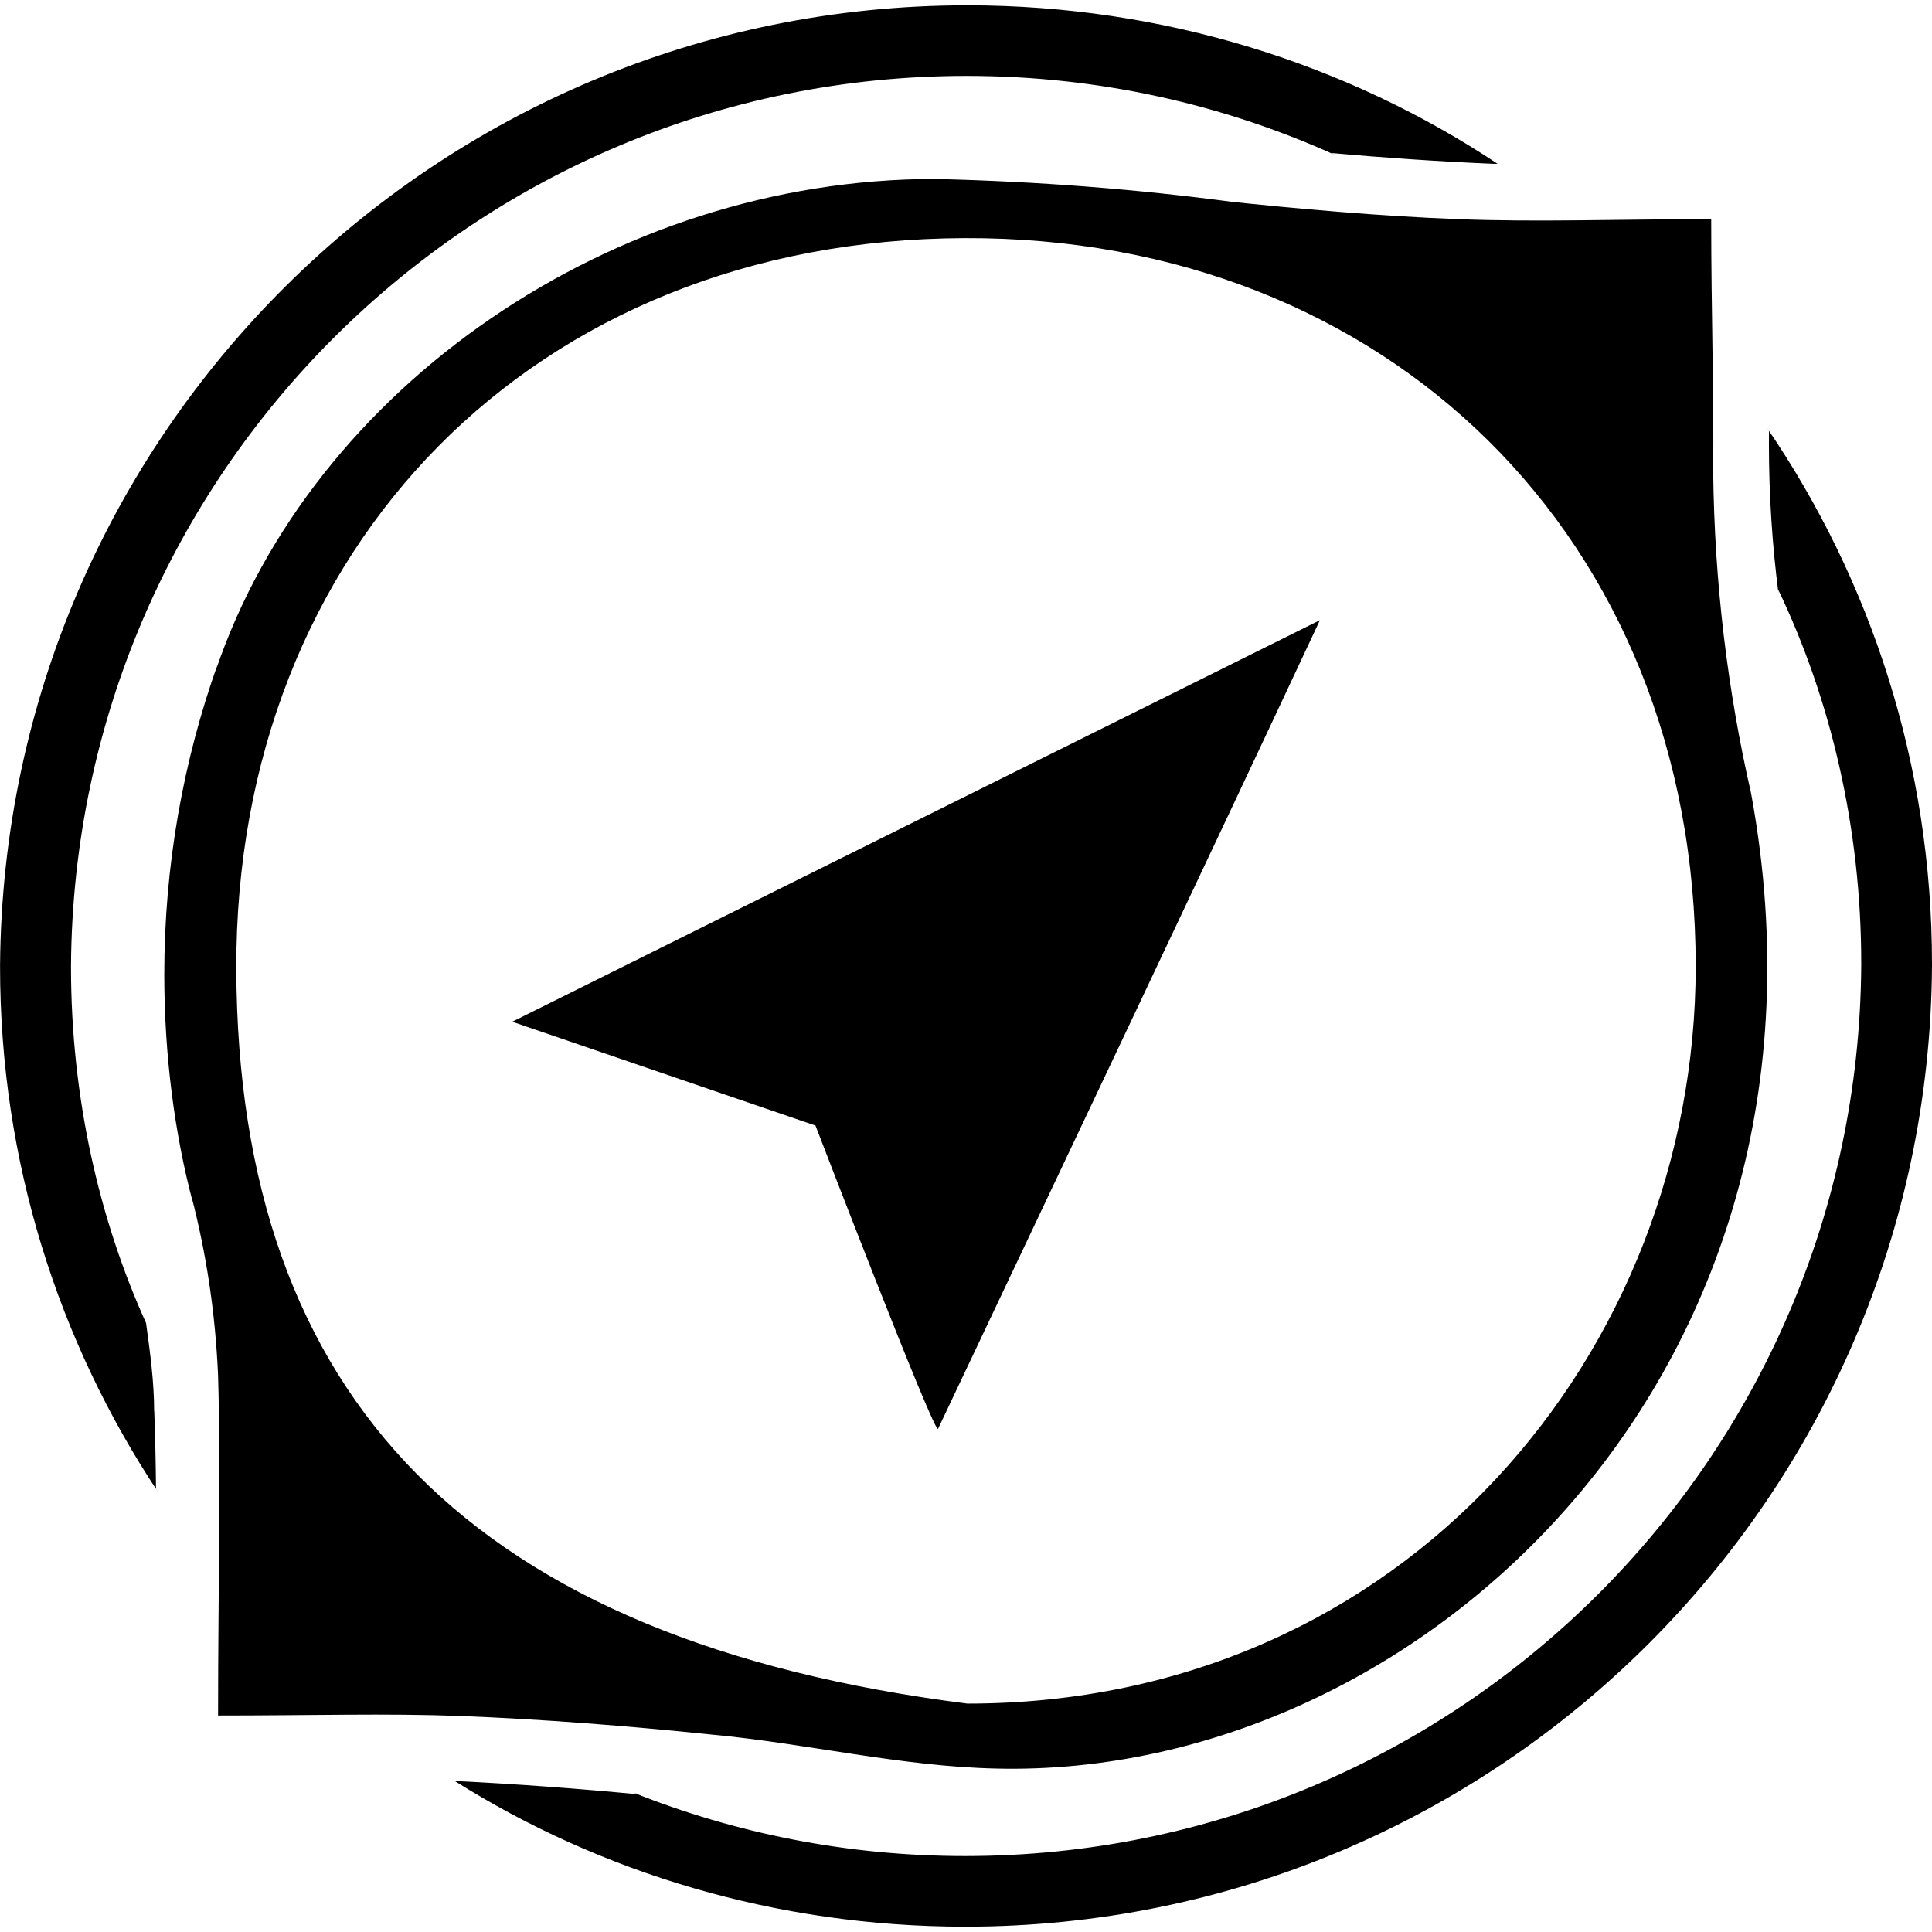
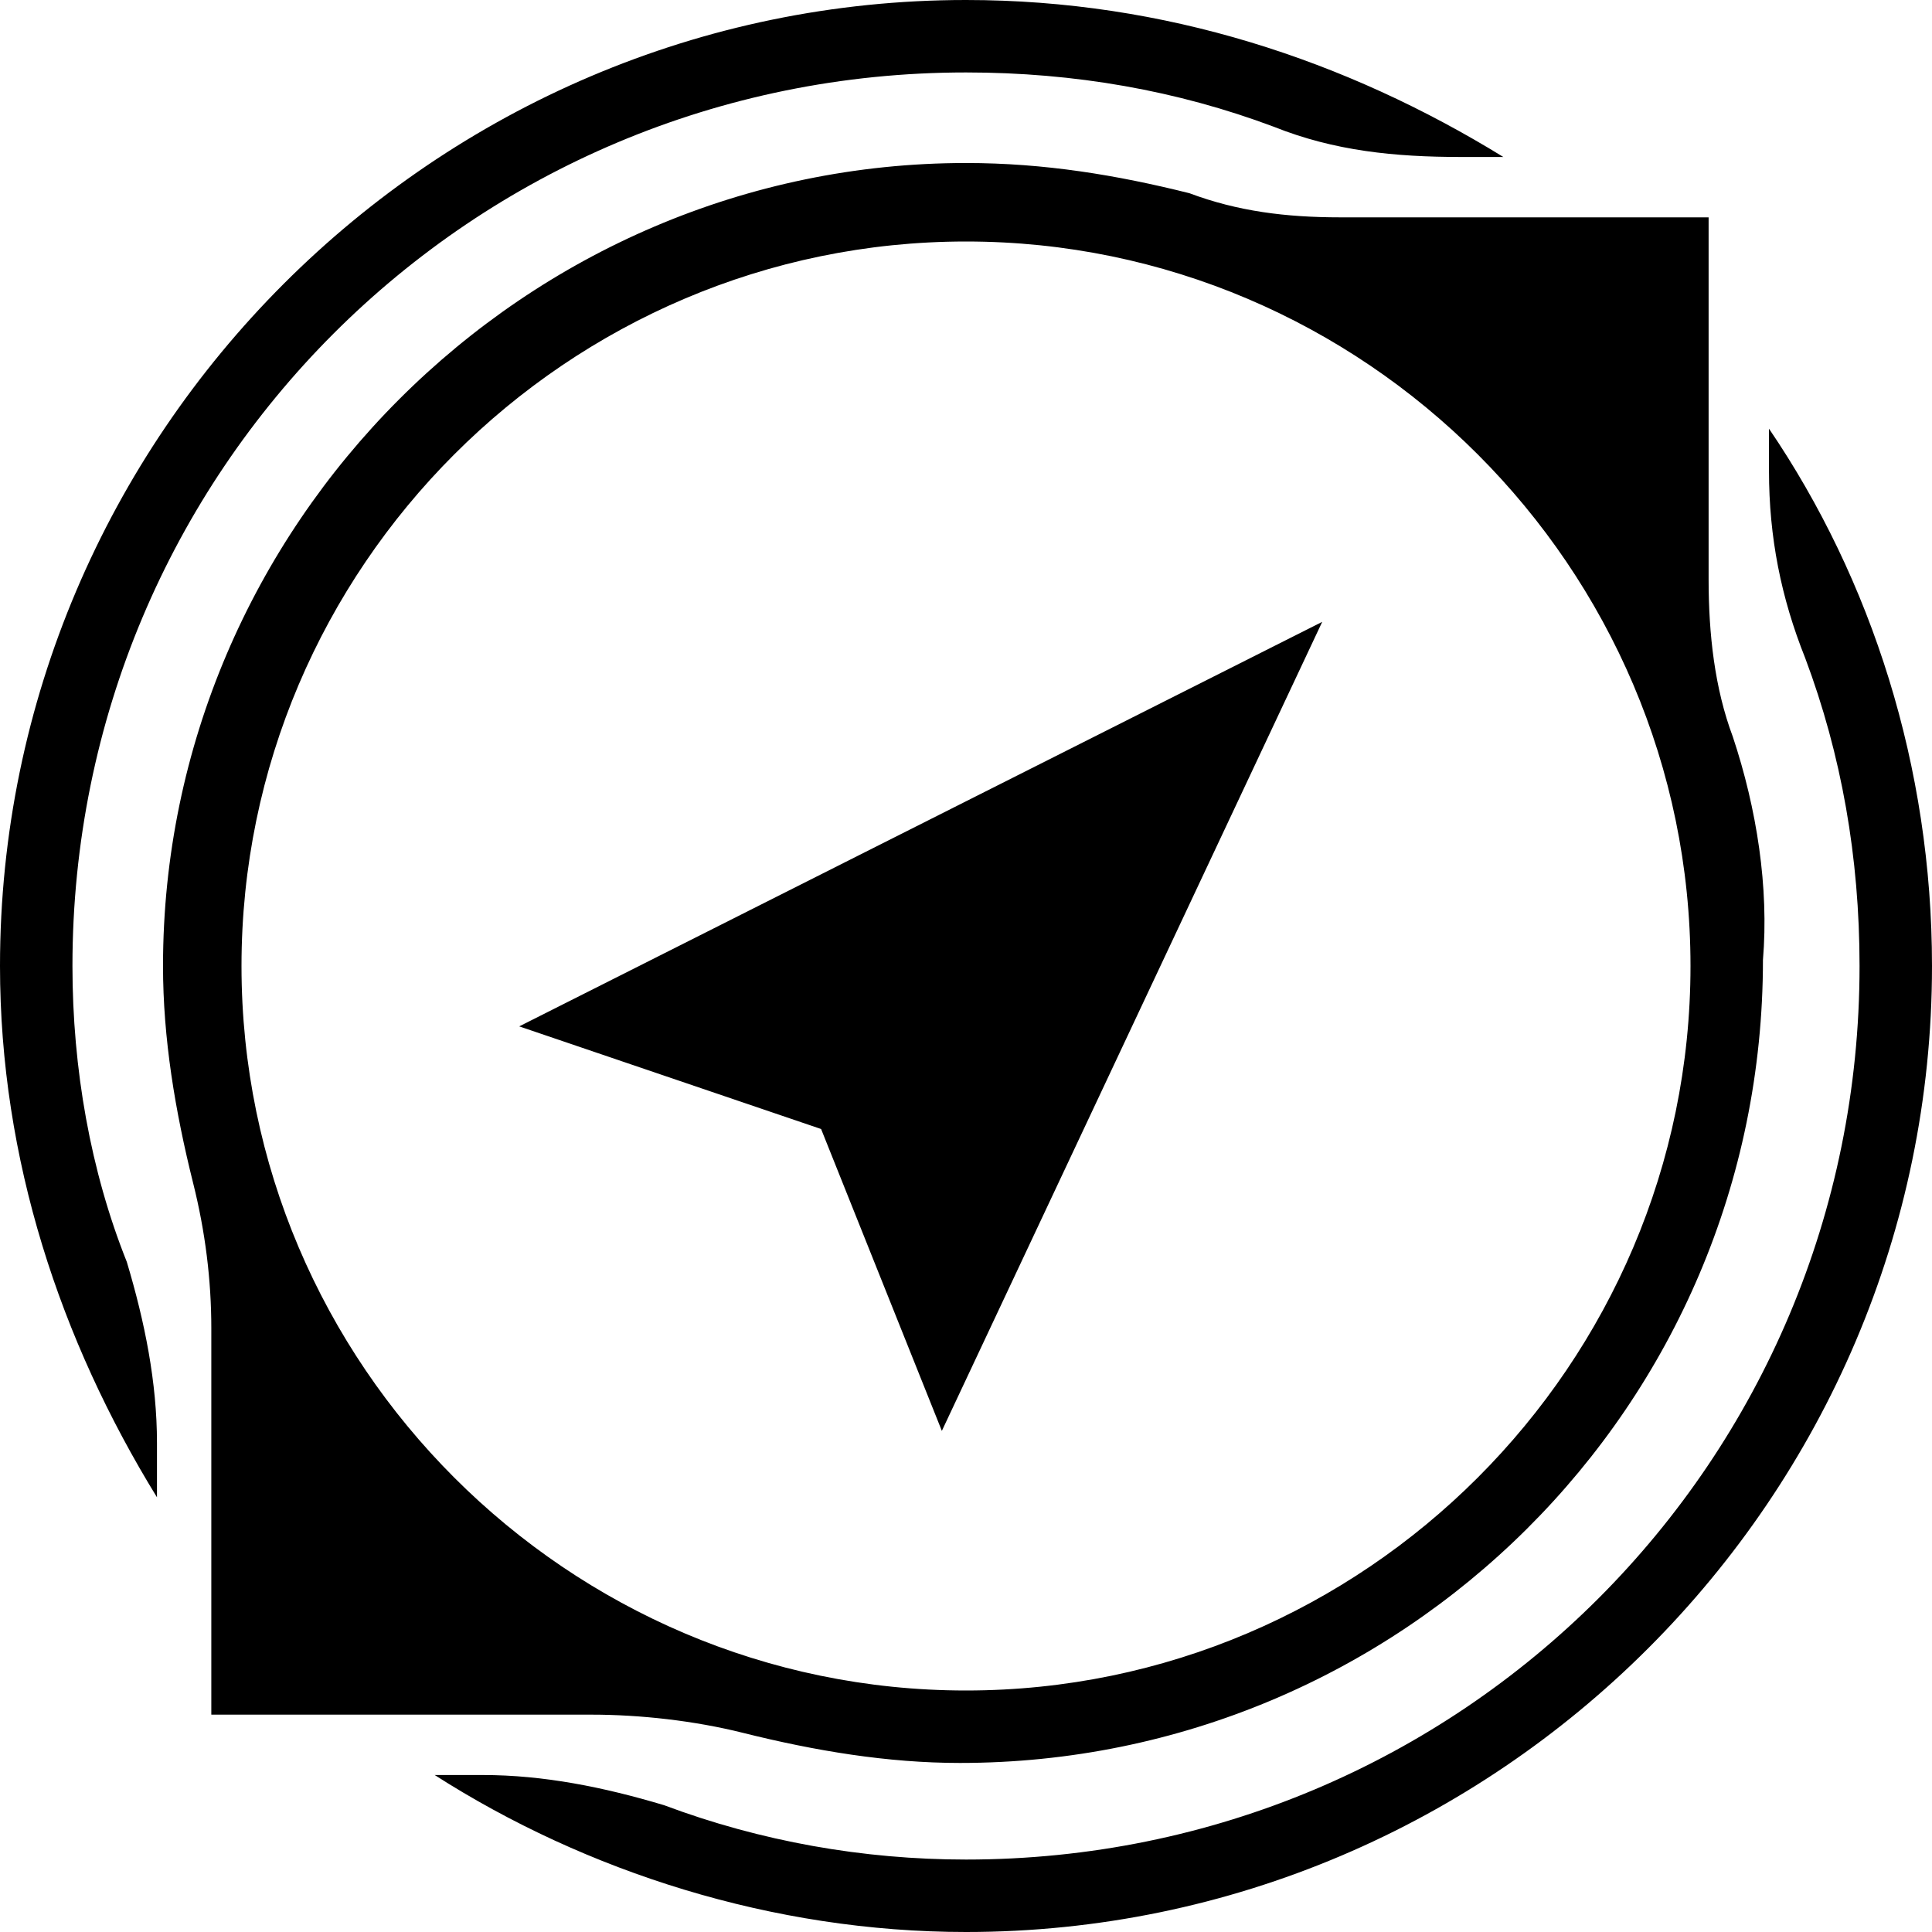
- <svg xmlns="http://www.w3.org/2000/svg" version="1.1" width="32" height="32" viewBox="0 0 32 32">
-   <path d="M3.612 28.413c0-2.16 0.050-3.897 0-5.63-0.045-1.039-0.195-2.022-0.44-2.965l0.022 0.098c-0.301-1.133-0.473-2.434-0.473-3.775 0-1.806 0.313-3.538 0.887-5.147l-0.033 0.107c1.595-4.701 6.601-8.137 11.913-8.137 1.715 0.041 3.353 0.17 4.964 0.385l-0.23-0.025c1.306 0.138 2.62 0.255 3.935 0.306s2.608 0 4.186 0c0 1.565 0.046 2.867 0.033 4.186 0.021 1.837 0.236 3.612 0.627 5.321l-0.032-0.168c1.884 9.661-5.408 16.492-12.465 16.324-1.582-0.033-3.156-0.419-4.738-0.565-1.377-0.142-2.758-0.251-4.14-0.306-1.226-0.046-2.461-0.008-4.014-0.008zM16.023 28.217c7.266 0 12.063-5.86 12.063-12.21 0-7.116-5.128-12.088-12.109-12.063-7.132 0.025-12.084 5.128-12.063 12.105 0.025 7.137 3.926 11.13 12.109 12.168z" />
-   <path d="M21.862 10.272c-2.093 4.47-4.127 8.748-6.325 13.394-0.059 0.105-2.030-5.023-2.030-5.023l-5.023-1.72z" />
-   <path d="M29.3 7.137v0.067c-0 0.044-0.001 0.096-0.001 0.149 0 0.849 0.055 1.685 0.162 2.506l-0.010-0.097c0.869 1.814 1.377 3.943 1.377 6.191 0 0.015-0 0.029-0 0.044v-0.002c-0.054 8.156-6.679 14.747-14.842 14.747-1.948 0-3.808-0.375-5.512-1.057l0.1 0.035q-1.519-0.146-3.043-0.222c2.402 1.515 5.324 2.414 8.455 2.414 8.81 0 15.959-7.115 16.014-15.912l0-0.005c0-0.010 0-0.021 0-0.032 0-3.293-1.009-6.35-2.735-8.879l0.035 0.054z" />
-   <path d="M2.553 23.374c0-0.486-0.067-0.975-0.134-1.461-0.785-1.734-1.243-3.76-1.243-5.893 0-0.009 0-0.018 0-0.027v0.001c0.055-8.151 6.675-14.737 14.834-14.737 2.179 0 4.249 0.47 6.113 1.314l-0.093-0.038c0.9 0.080 1.804 0.142 2.704 0.18h0.071c-2.475-1.645-5.516-2.625-8.786-2.625-8.807 0-15.954 7.108-16.018 15.9l-0 0.006c0 0.007-0 0.014-0 0.022 0 3.216 0.964 6.207 2.619 8.7l-0.036-0.058c-0.004-0.427-0.013-0.858-0.029-1.285z" />
+ <svg xmlns="http://www.w3.org/2000/svg" version="1.1" id="Layer_1" x="0px" y="0px" width="32px" height="32px" viewBox="0 0 32 32" style="enable-background:new 0 0 32 32;" xml:space="preserve">
+   <path d="M21.9,10.3l-6.3,13.4l-2-5l-5-1.7L21.9,10.3z M29.3,7.1c0,0.3,0,0.5,0,0.7c0,1.1,0.2,2.1,0.6,3.1c0.6,1.6,0.9,3.3,0.9,5.1  c0,8.2-6.6,14.8-14.8,14.8c-1.7,0-3.4-0.3-5-0.9c-1-0.3-2-0.5-3-0.5c-0.2,0-0.5,0-0.8,0C9.7,31,12.8,32,16,32c8.8,0,16-7.2,16-16  C32,12.7,31,9.6,29.3,7.1z M1.2,16C1.2,7.8,7.8,1.2,16,1.2c1.8,0,3.5,0.3,5.1,0.9c1,0.4,2,0.5,3.1,0.5c0.2,0,0.5,0,0.7,0  C22.3,1,19.3,0,16,0C7.2,0,0,7.2,0,16c0,3.2,1,6.2,2.6,8.8c0,0,0-0.4,0-0.9c0-1-0.2-2-0.5-3C1.5,19.4,1.2,17.7,1.2,16z M28.7,12.2  c-0.3-0.8-0.4-1.7-0.4-2.6v-6h-6.1c-0.9,0-1.7-0.1-2.5-0.4c-1.2-0.3-2.4-0.5-3.7-0.5C8.7,2.7,2.7,8.7,2.7,16c0,1.2,0.2,2.4,0.5,3.6  c0.2,0.8,0.3,1.6,0.3,2.4v6.4h6.3c0.8,0,1.7,0.1,2.5,0.3c1.2,0.3,2.4,0.5,3.6,0.5c7.3,0,13.3-5.9,13.3-13.3  C29.3,14.7,29.1,13.4,28.7,12.2z M16,28C9.4,28,4,22.6,4,16S9.4,4,16,4s12,5.4,12,12S22.6,28,16,28z" />
</svg>
